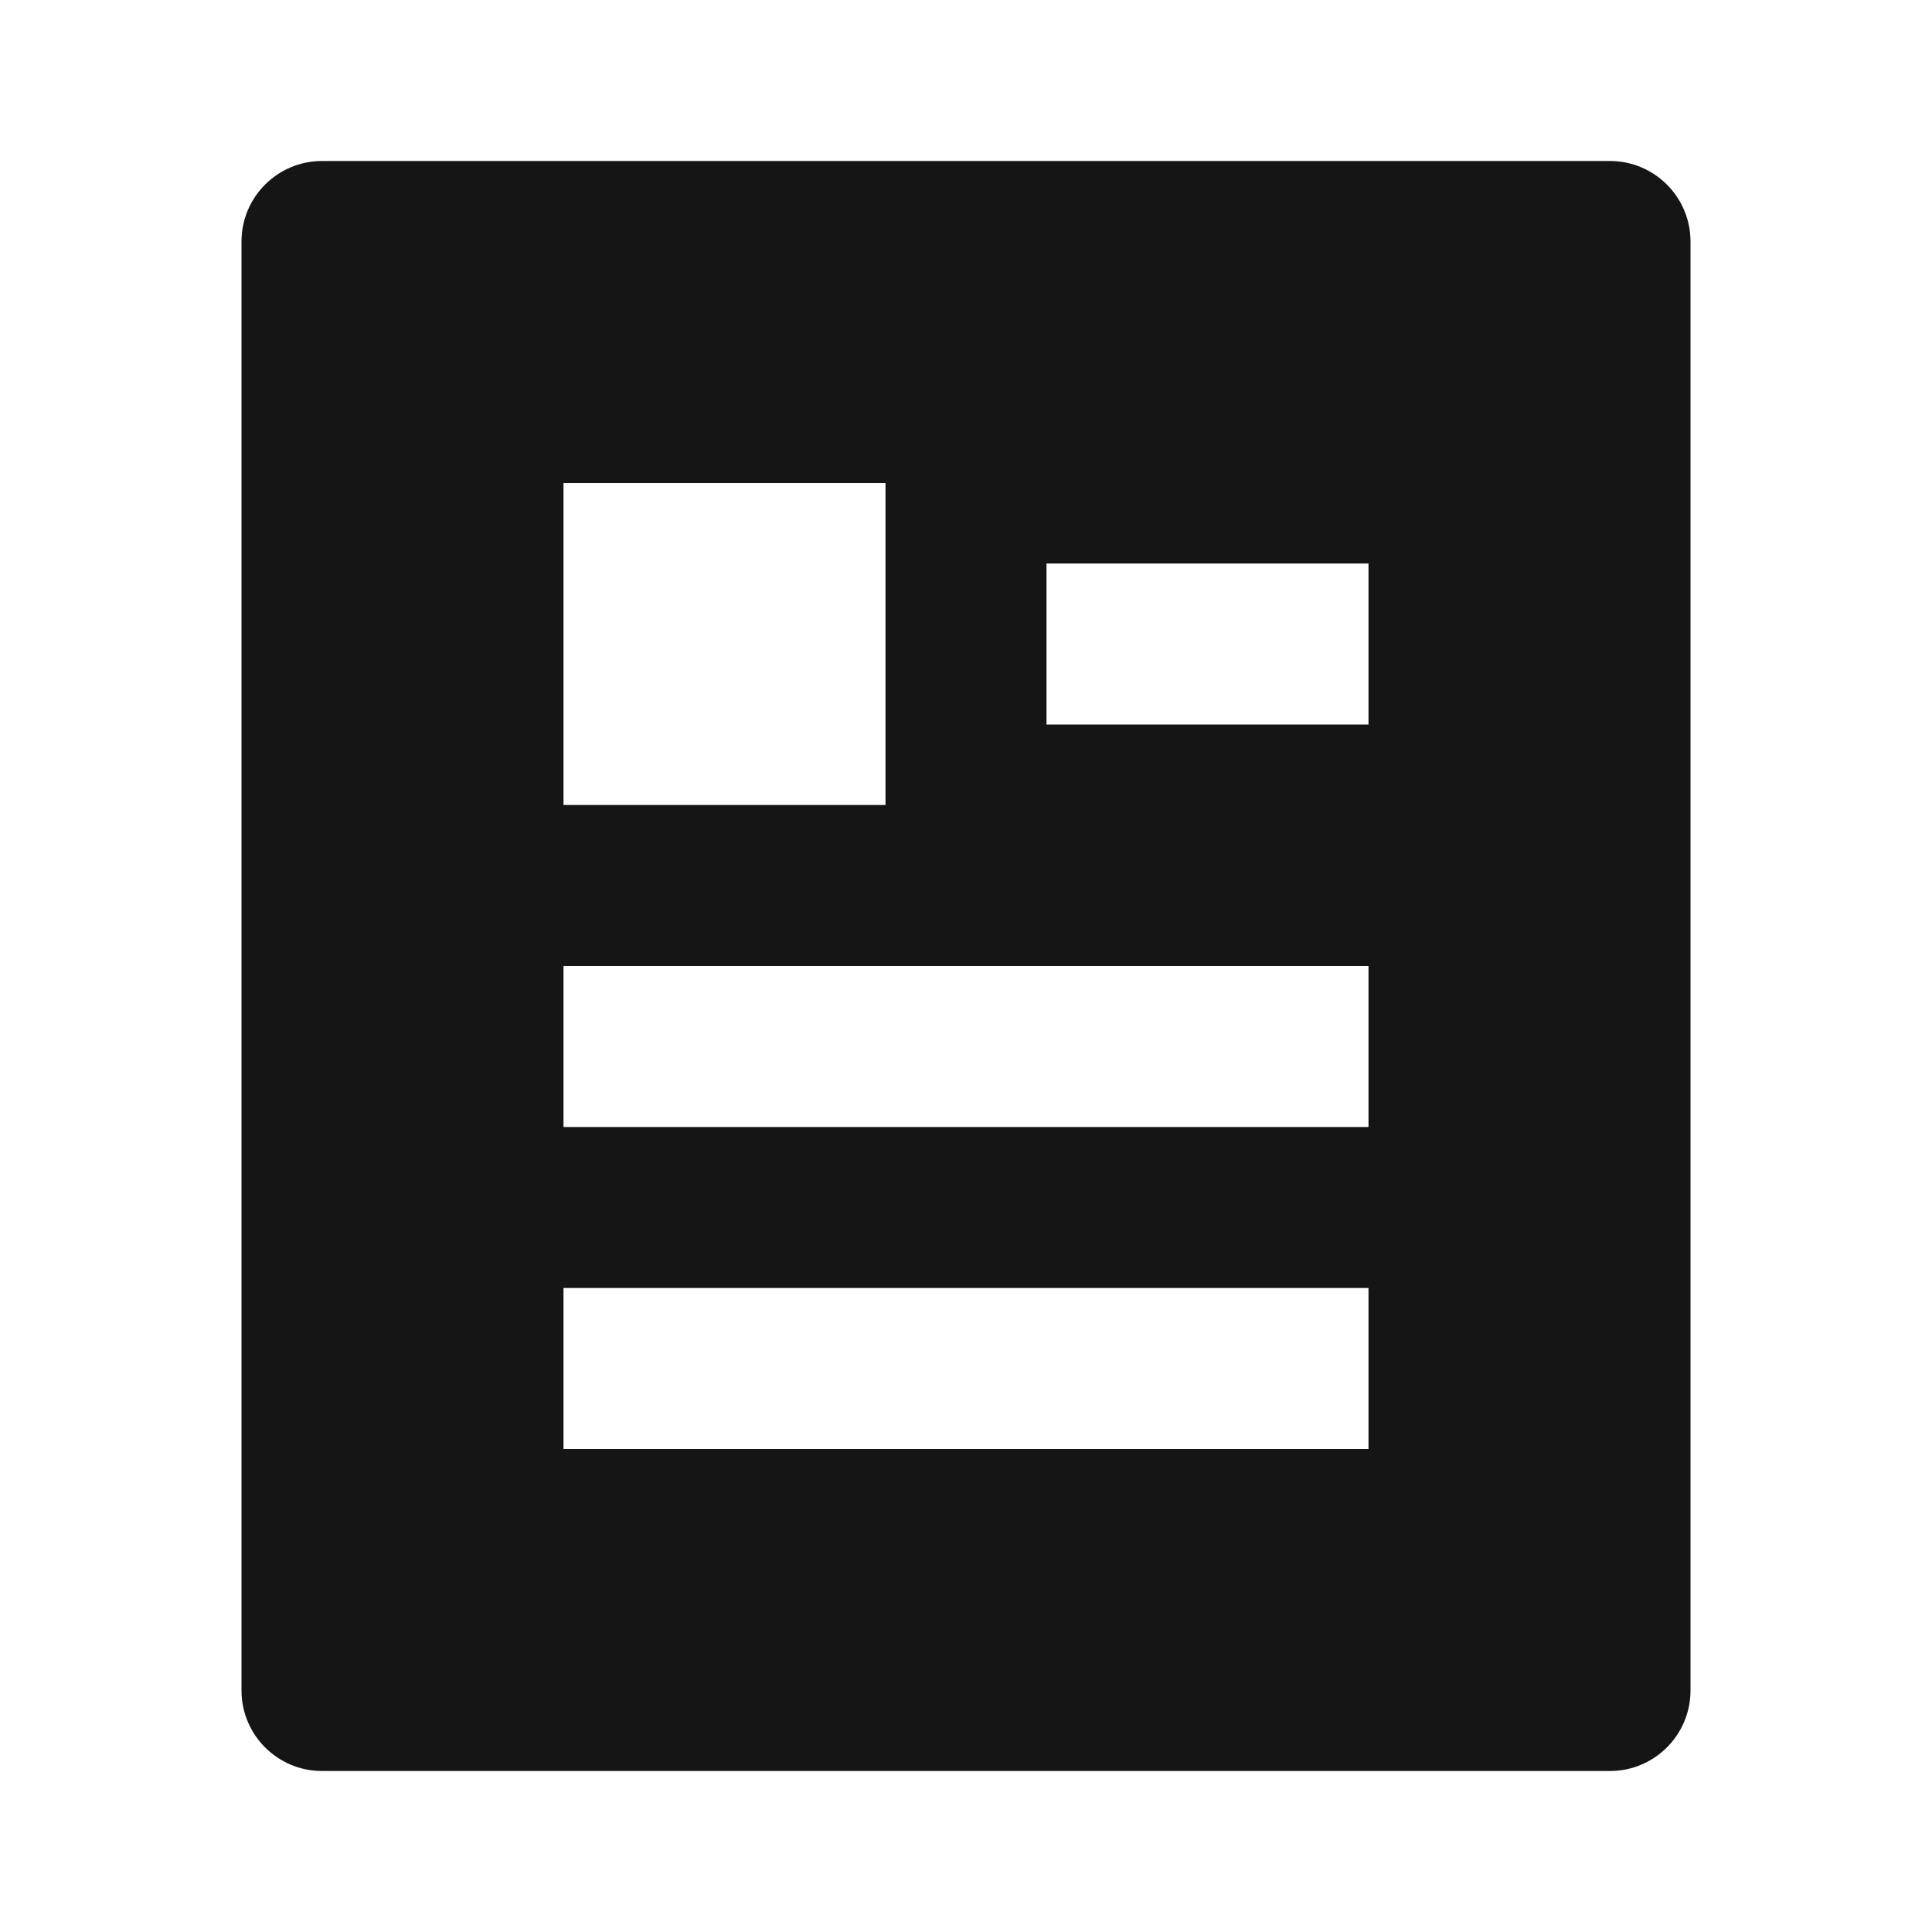
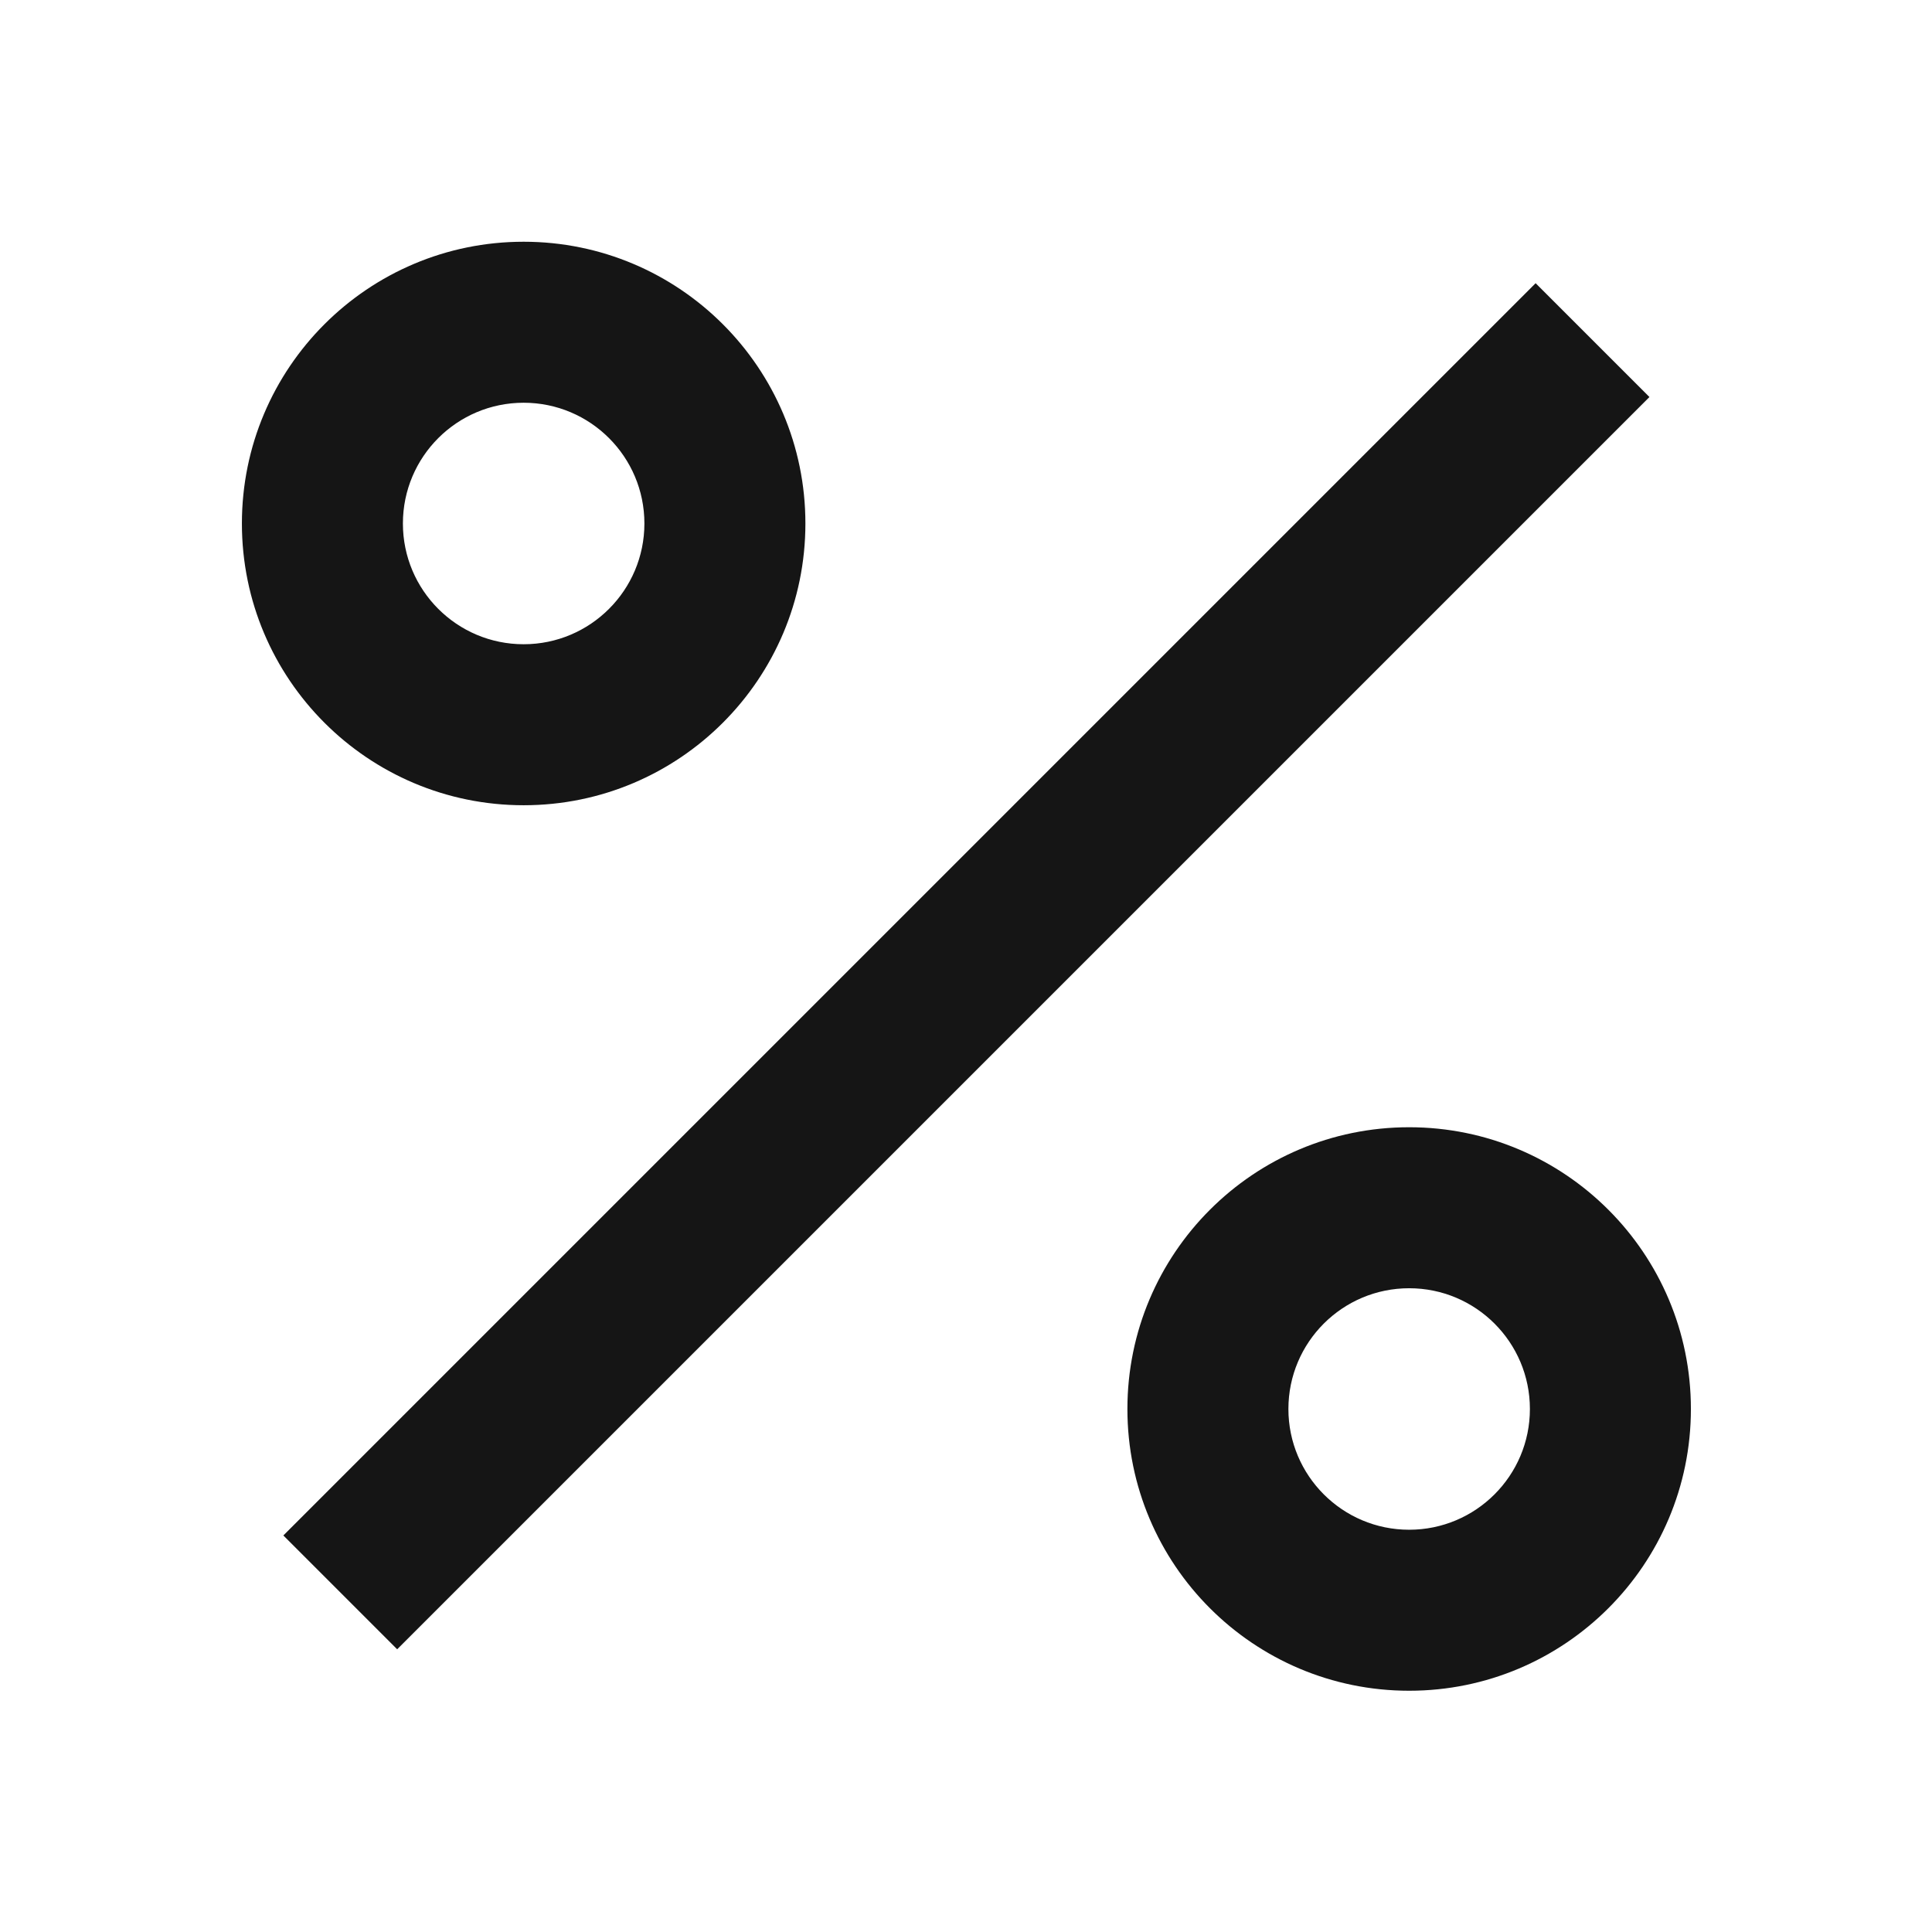
<svg xmlns="http://www.w3.org/2000/svg" viewBox="0 0 24 24">
  <style>
        path {
            fill : rgb(21 21 21);
        }

        @media (prefers-color-scheme: dark) {
            path {
                fill: rgb(255 255 255);
            }
        }
    </style>
-   <path d="M20 22H4C3.448 22 3 21.552 3 21V3C3 2.448 3.448 2 4 2H20C20.552 2 21 2.448 21 3V21C21 21.552 20.552 22 20 22ZM7 6V10H11V6H7ZM7 12V14H17V12H7ZM7 16V18H17V16H7ZM13 7V9H17V7H13Z" />
+   <path d="M17.505 21.003C15.572 21.003 14.005 19.436 14.005 17.503C14.005 15.57 15.572 14.003 17.505 14.003C19.438 14.003 21.005 15.57 21.005 17.503C21.005 19.436 19.438 21.003 17.505 21.003ZM17.505 19.003C18.333 19.003 19.005 18.331 19.005 17.503C19.005 16.674 18.333 16.003 17.505 16.003C16.677 16.003 16.005 16.674 16.005 17.503C16.005 18.331 16.677 19.003 17.505 19.003ZM6.505 10.003C4.572 10.003 3.005 8.436 3.005 6.503C3.005 4.57 4.572 3.003 6.505 3.003C8.438 3.003 10.005 4.57 10.005 6.503C10.005 8.436 8.438 10.003 6.505 10.003ZM6.505 8.003C7.333 8.003 8.005 7.331 8.005 6.503C8.005 5.675 7.333 5.003 6.505 5.003C5.676 5.003 5.005 5.675 5.005 6.503C5.005 7.331 5.676 8.003 6.505 8.003ZM19.076 3.518L20.49 4.932L4.934 20.488L3.52 19.074L19.076 3.518Z" />
</svg>
